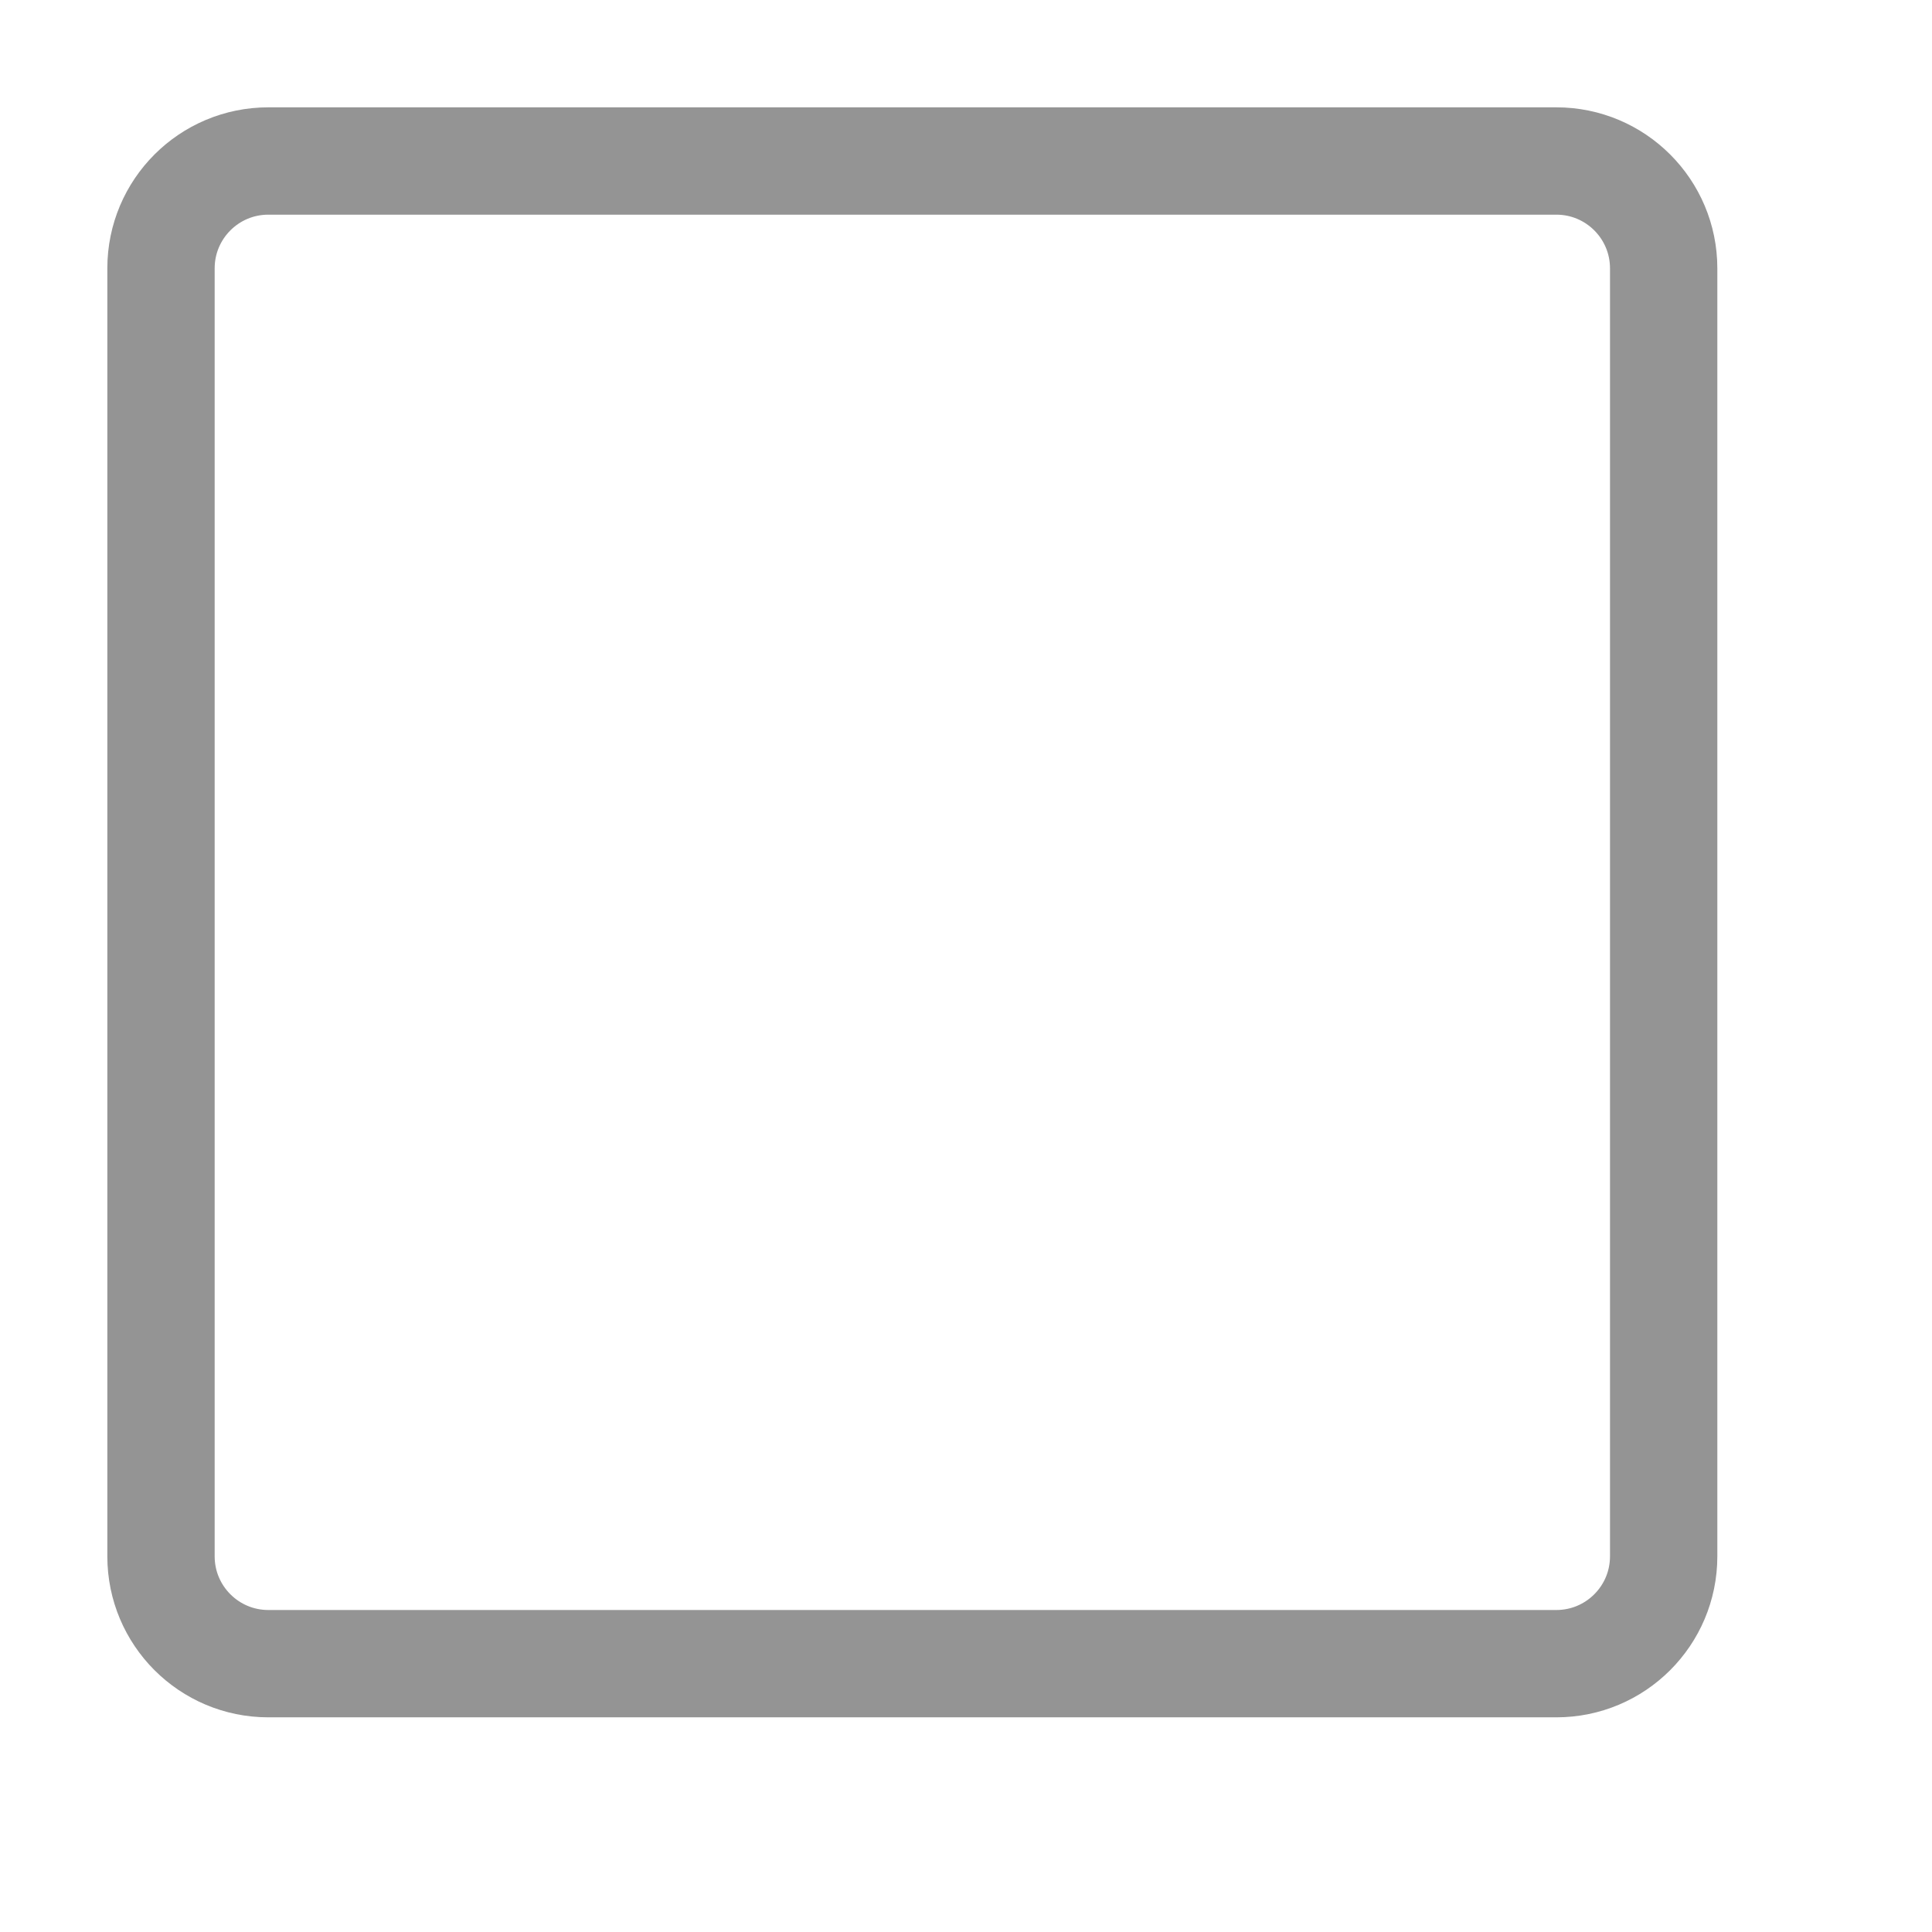
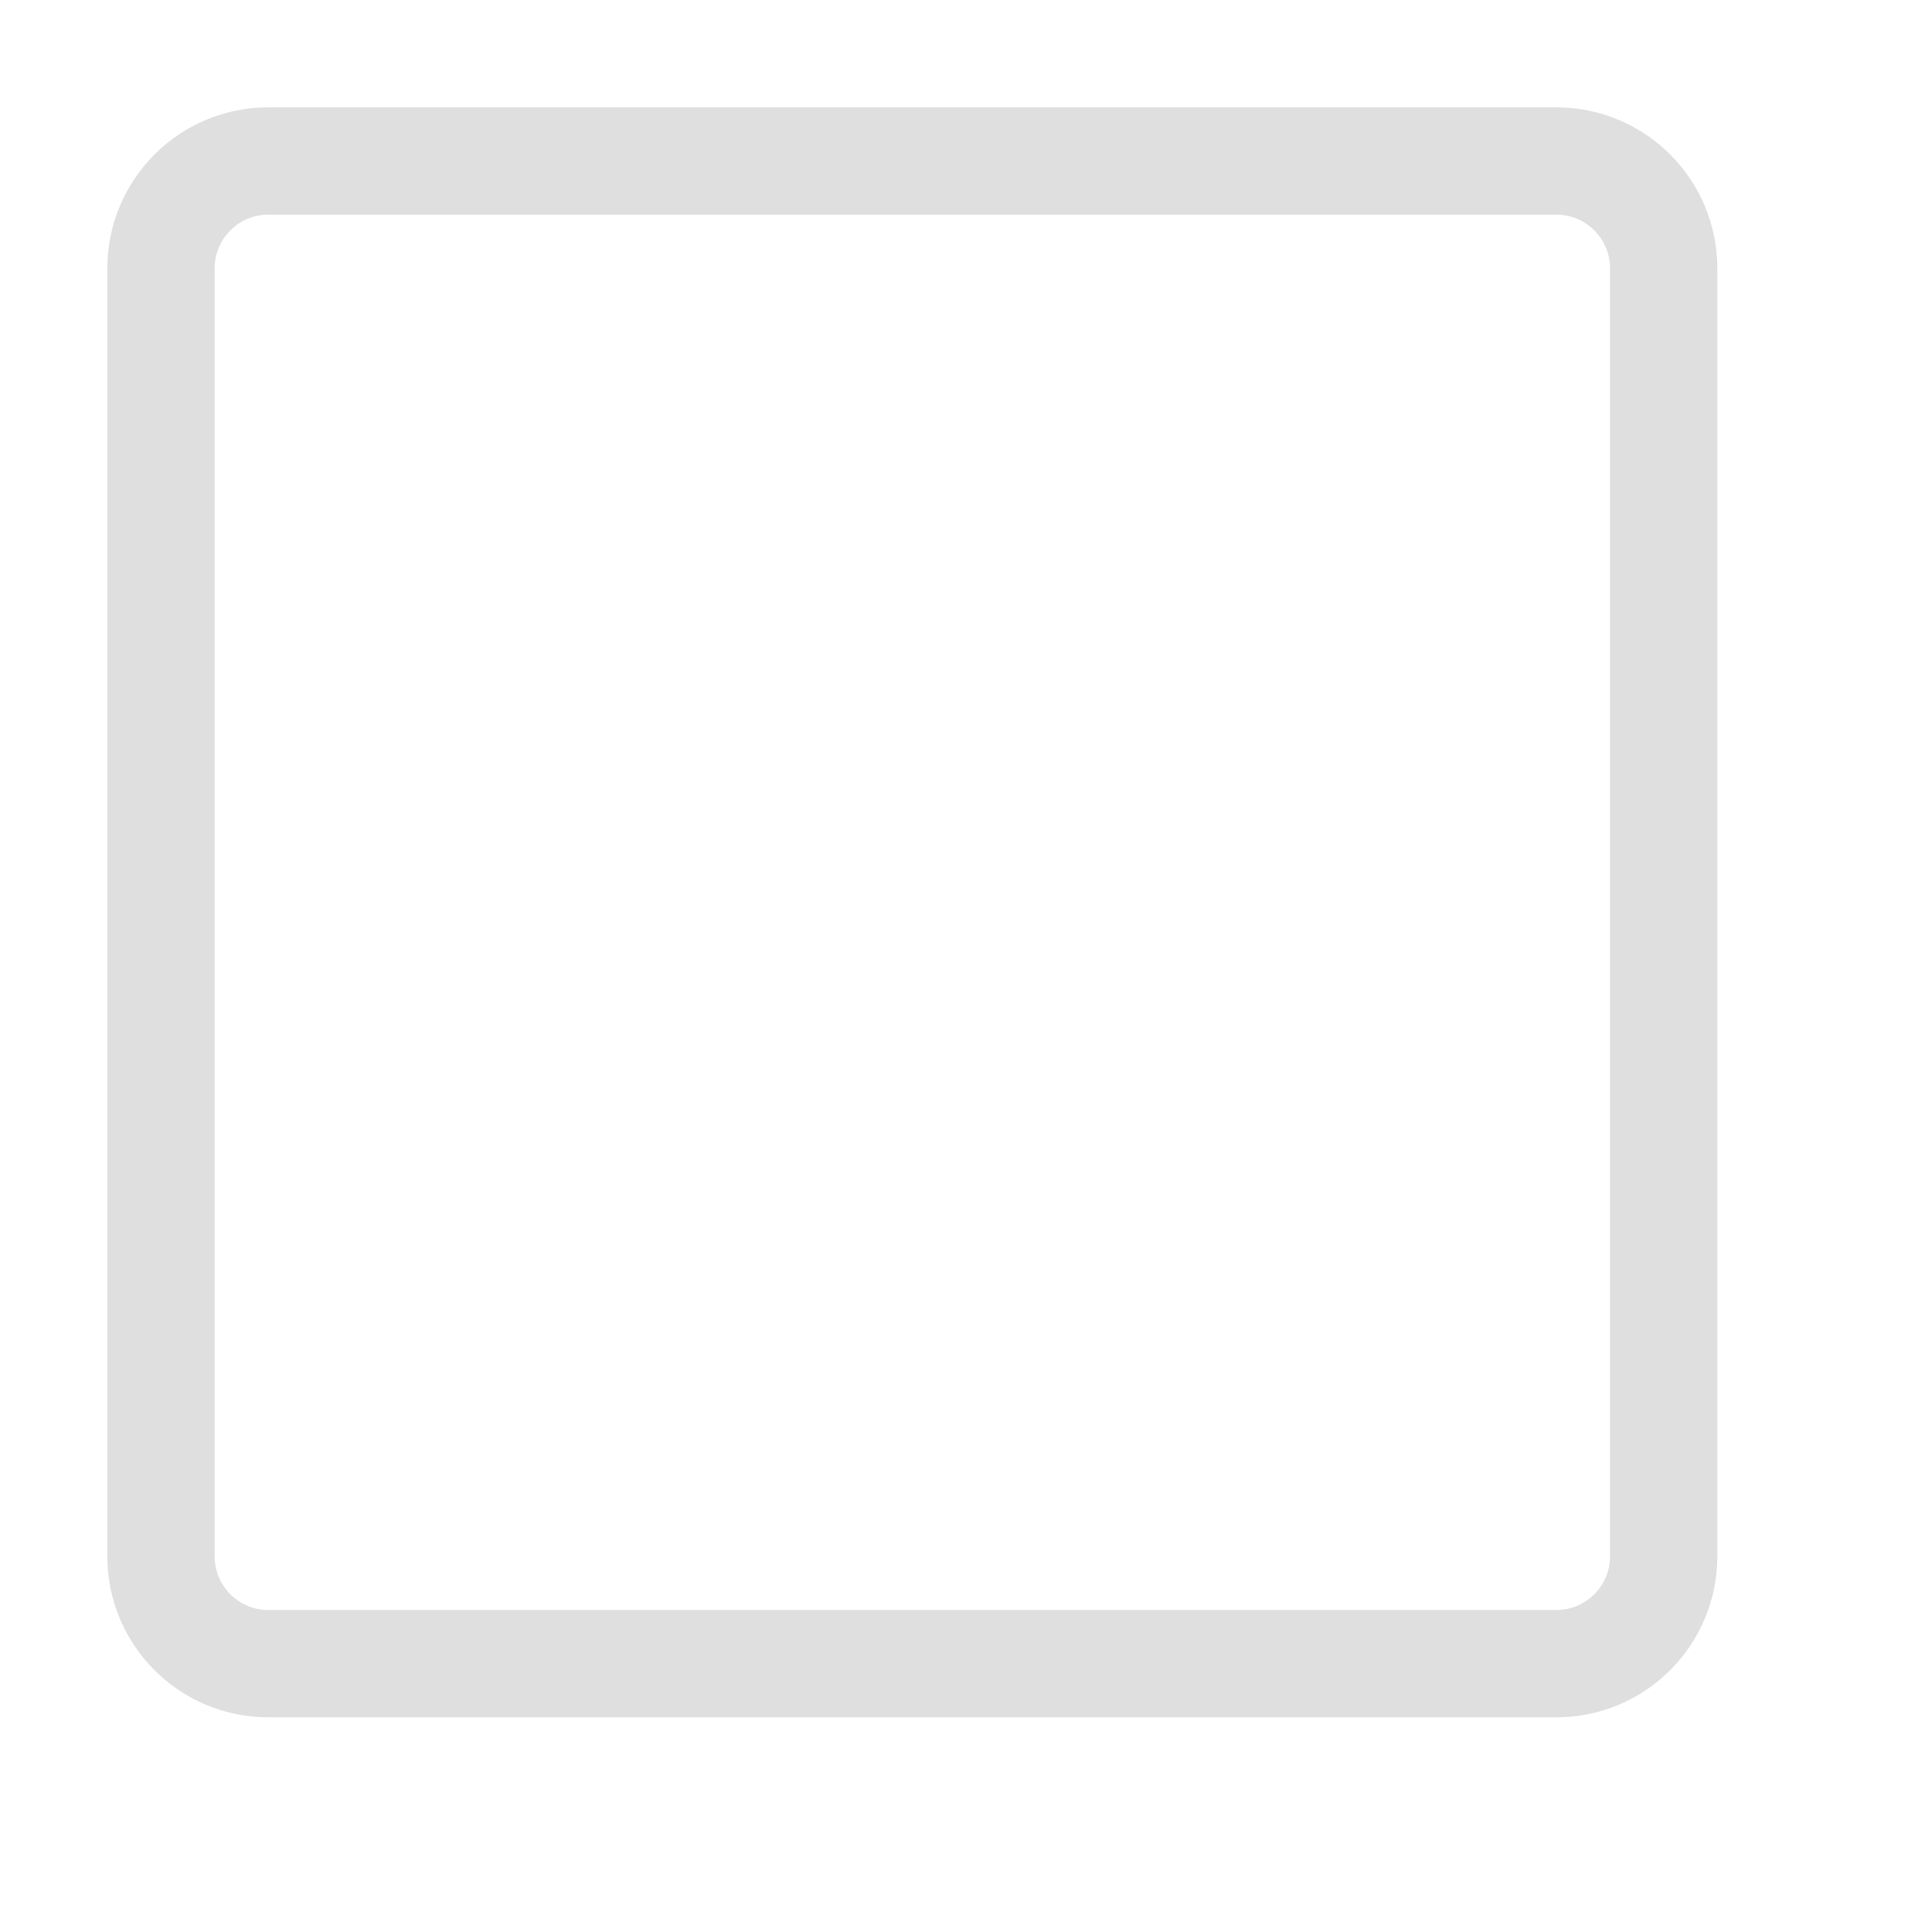
<svg xmlns="http://www.w3.org/2000/svg" width="18" height="18" viewBox="0 0 18 18">
-   <rect x="1.5" y="1.5" width="14" height="14" rx="1" style="fill:none;stroke:#949494;stroke-miterlimit:10" />
+   <rect x="1.5" y="1.5" width="14" height="14" rx="1" style="fill:none;stroke:#949494;stroke-miterlimit:10;opacity:0.3" />
</svg>
